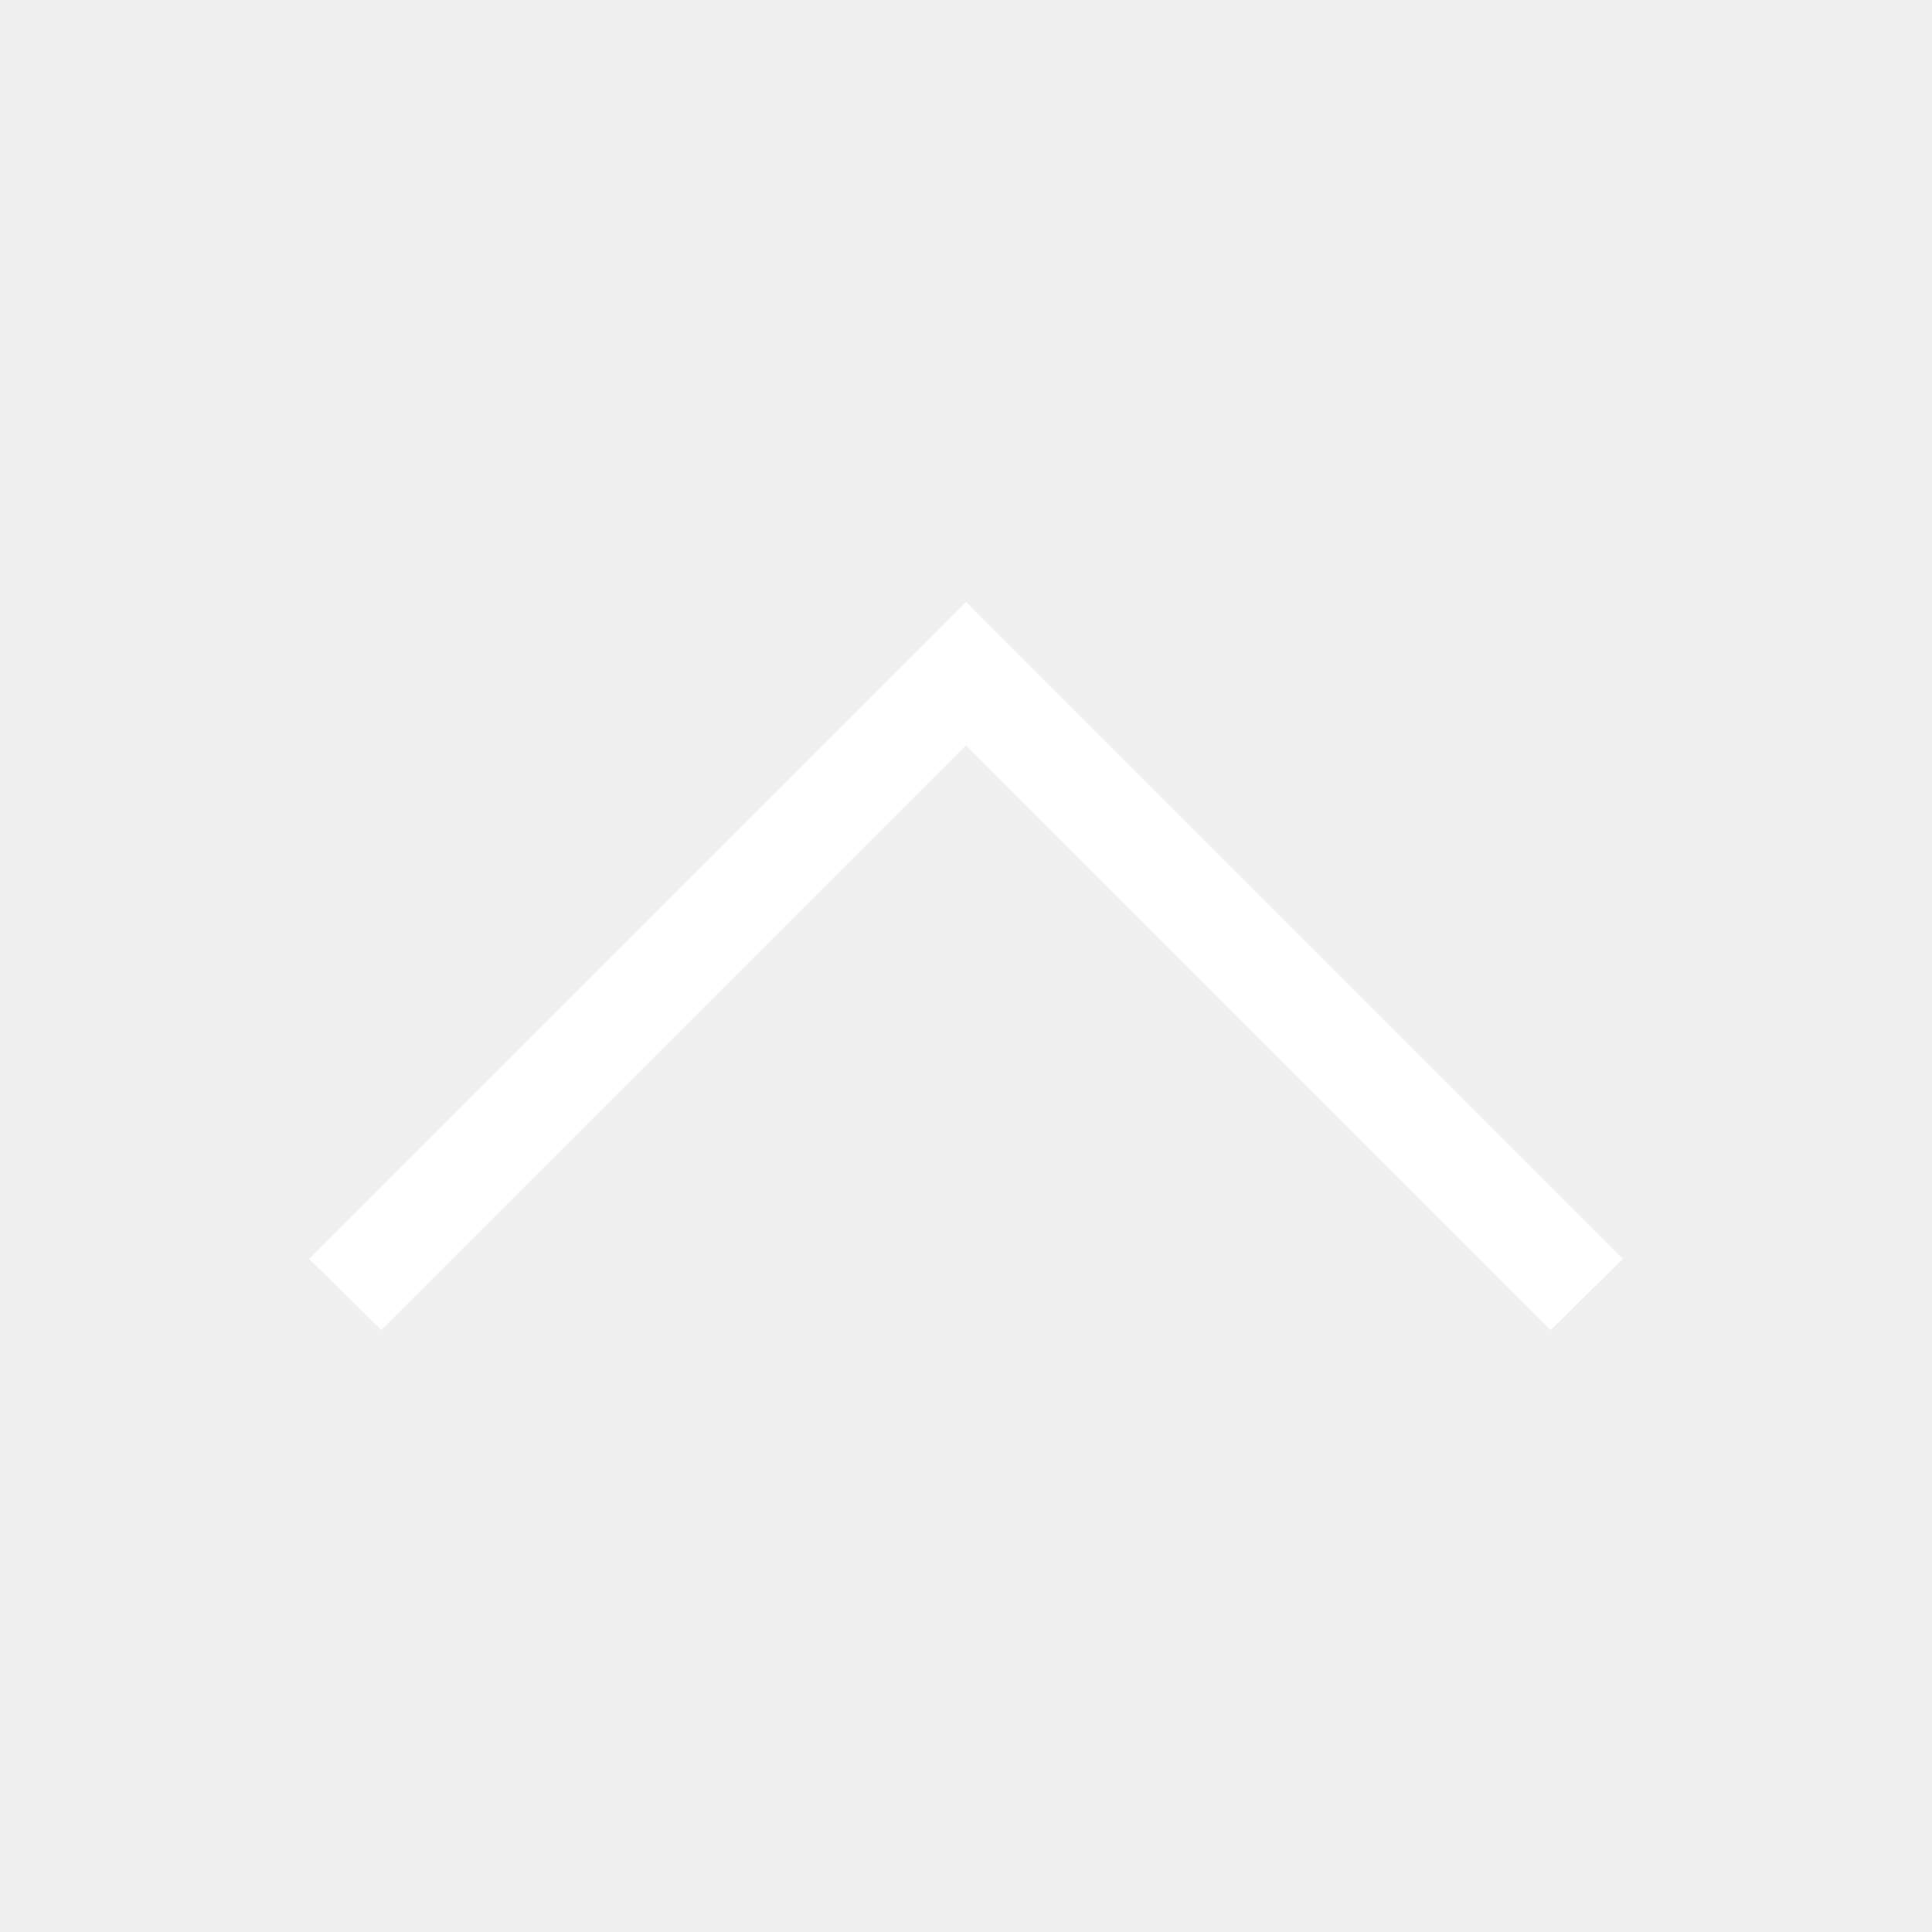
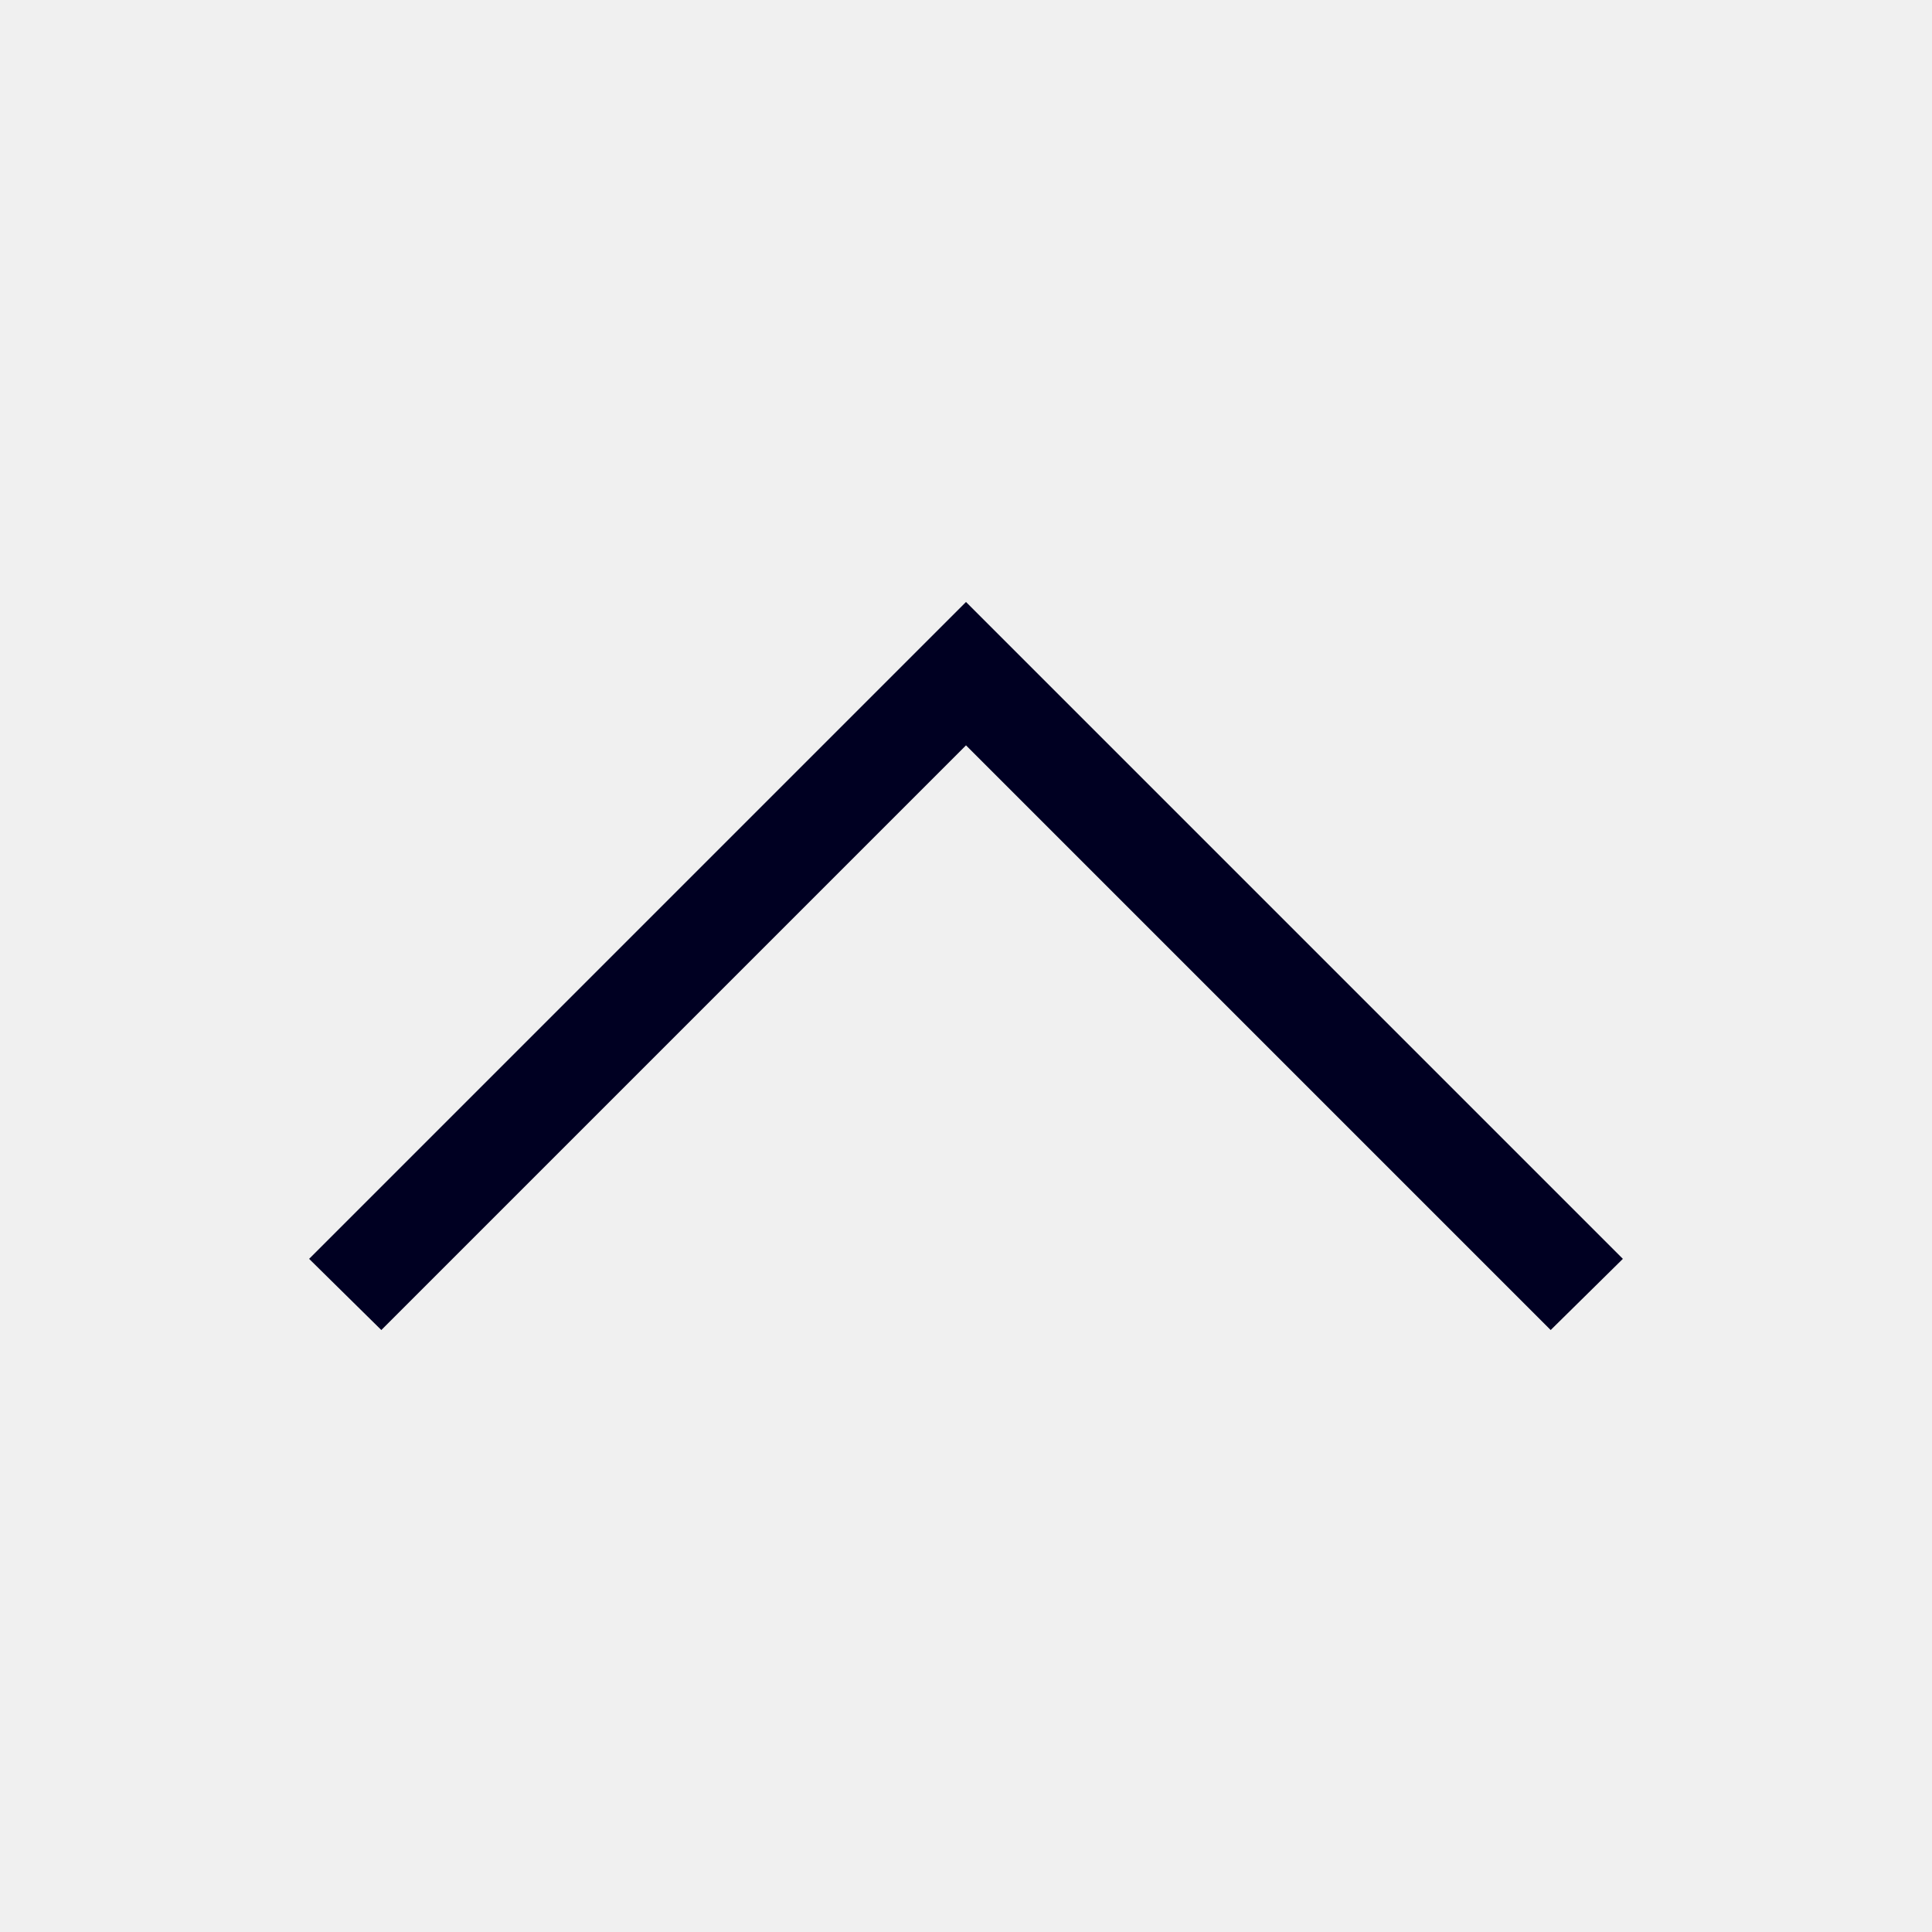
<svg xmlns="http://www.w3.org/2000/svg" viewBox="0 0 19 19">
-   <style>polygon{fill:#fff;}</style>
+   <style>polygon{fill:#002;}</style>
  <polygon points="3.75 13.08 9.5 7.33 15.25 13.08 15.96 12.38 10.21 6.63 9.5 5.92 8.79 6.63 3.04 12.38 3.75 13.08" />
</svg>
